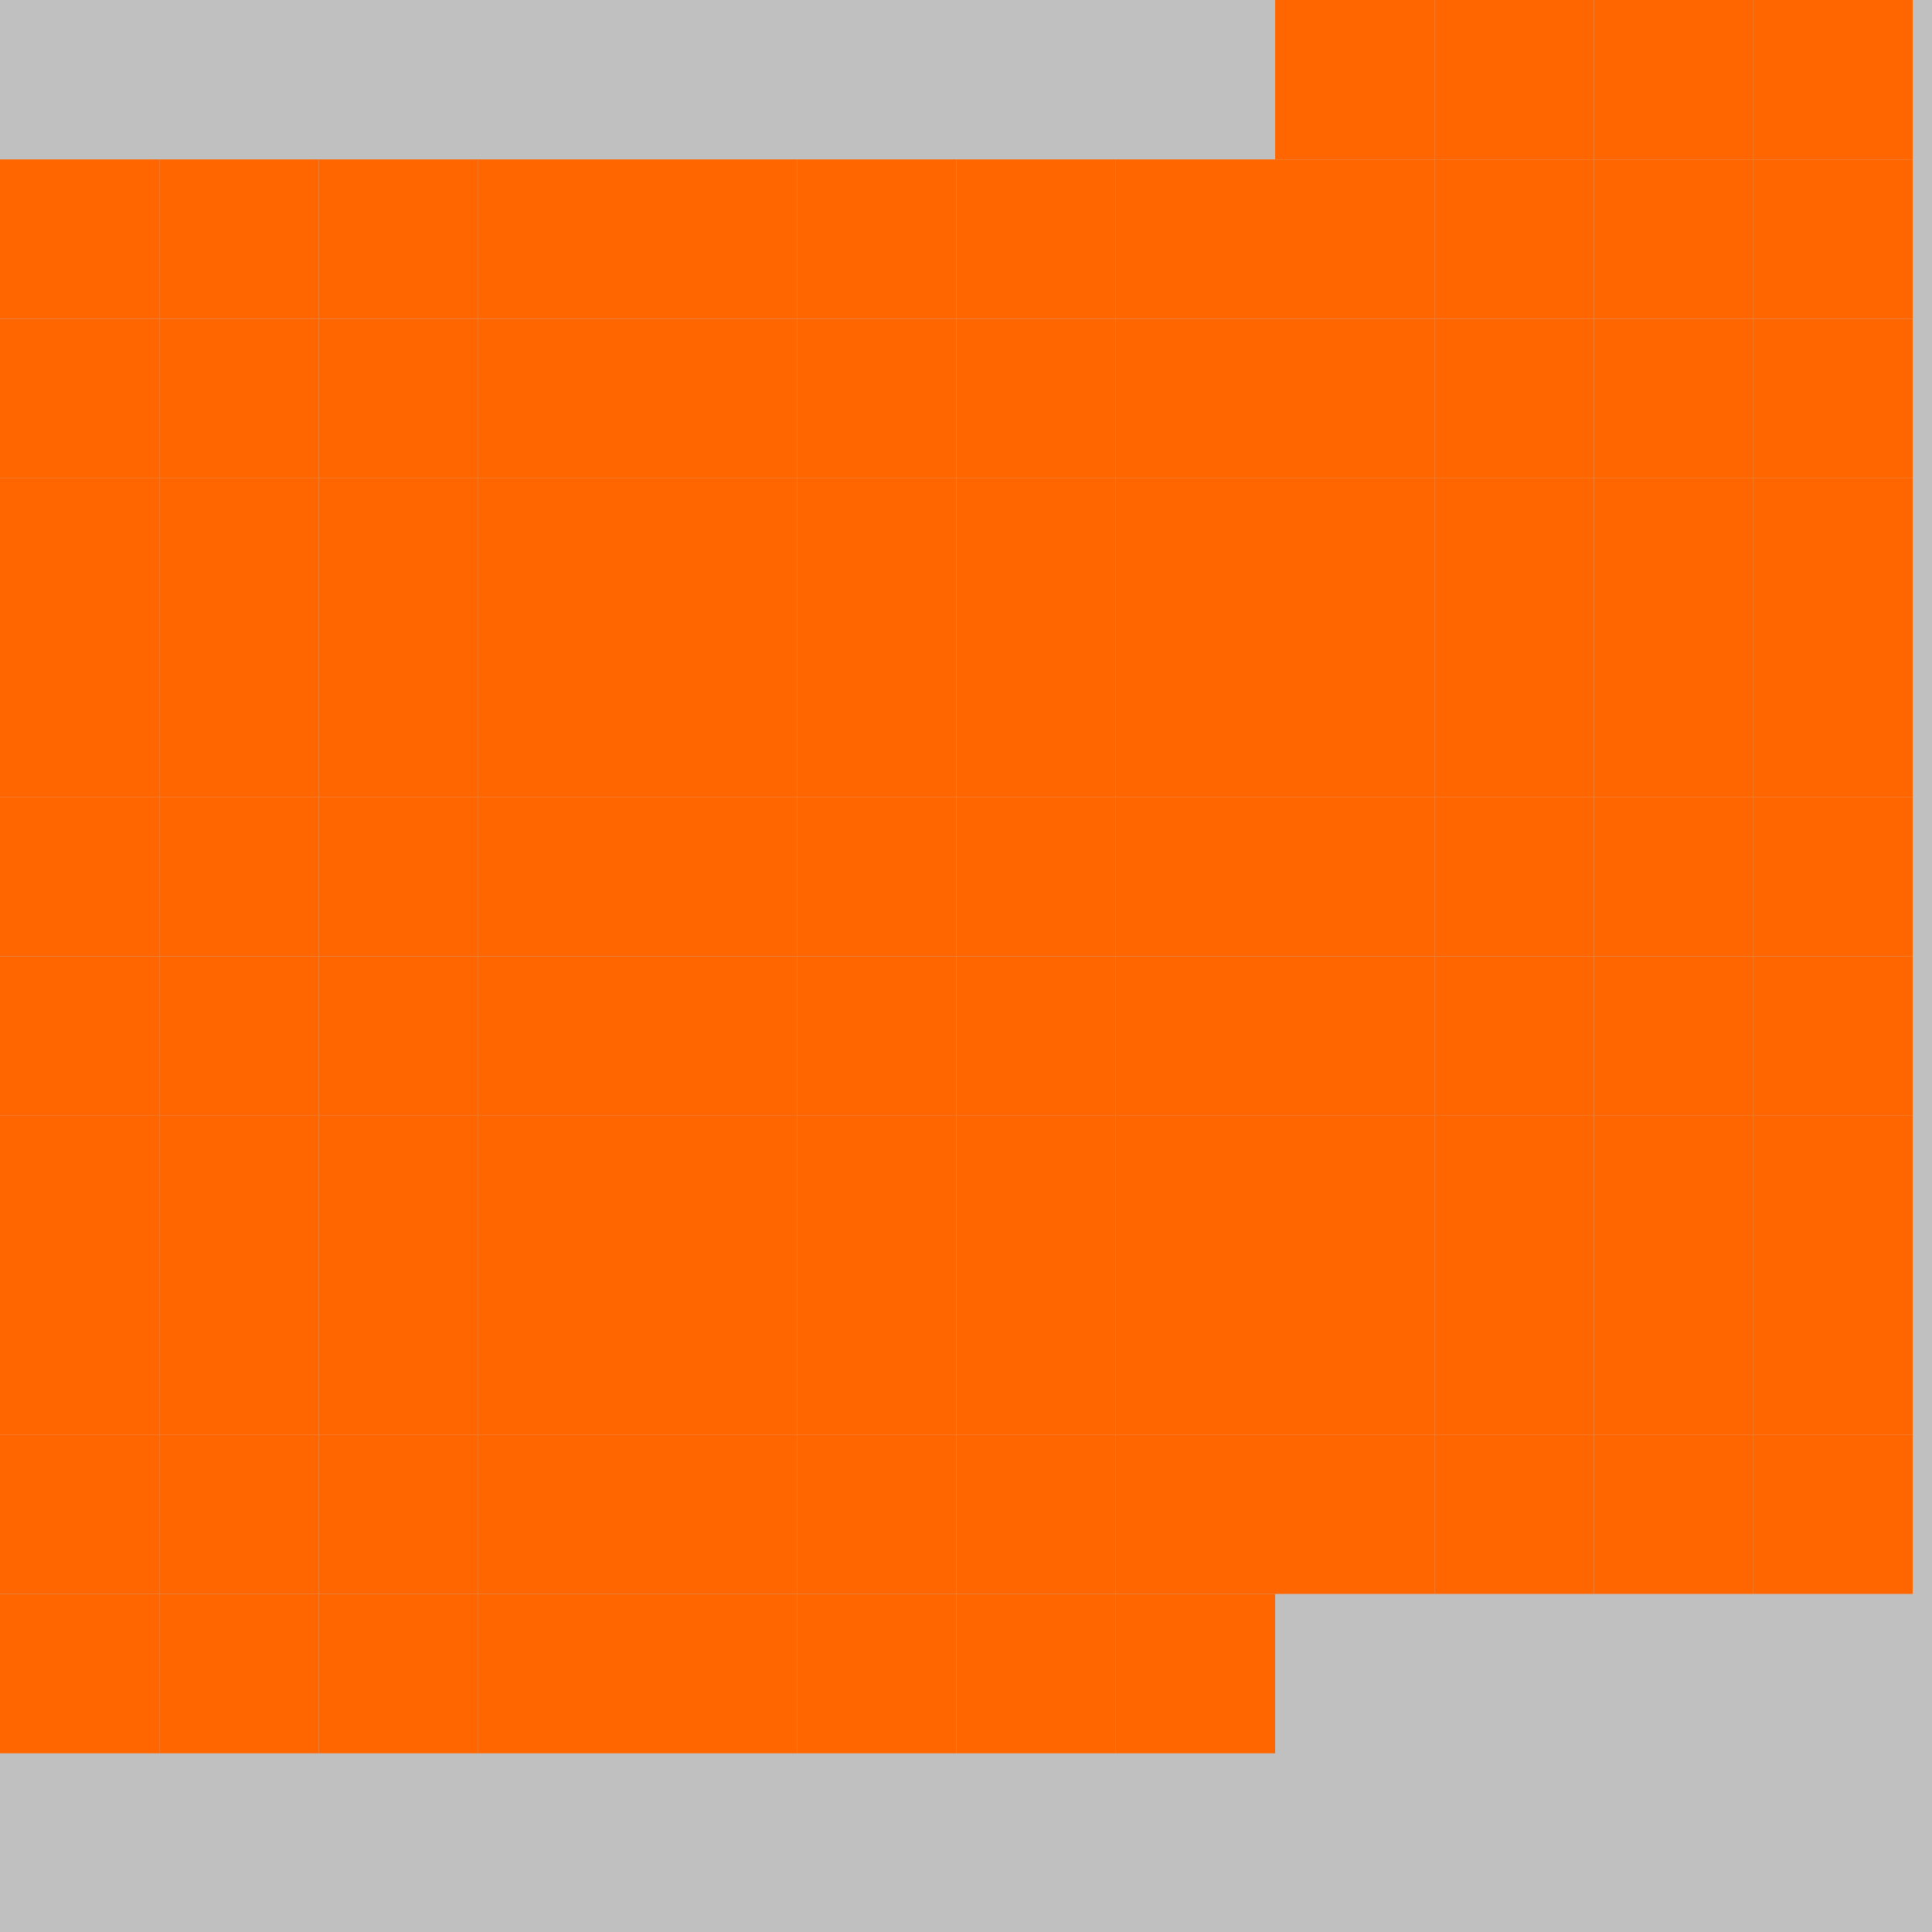
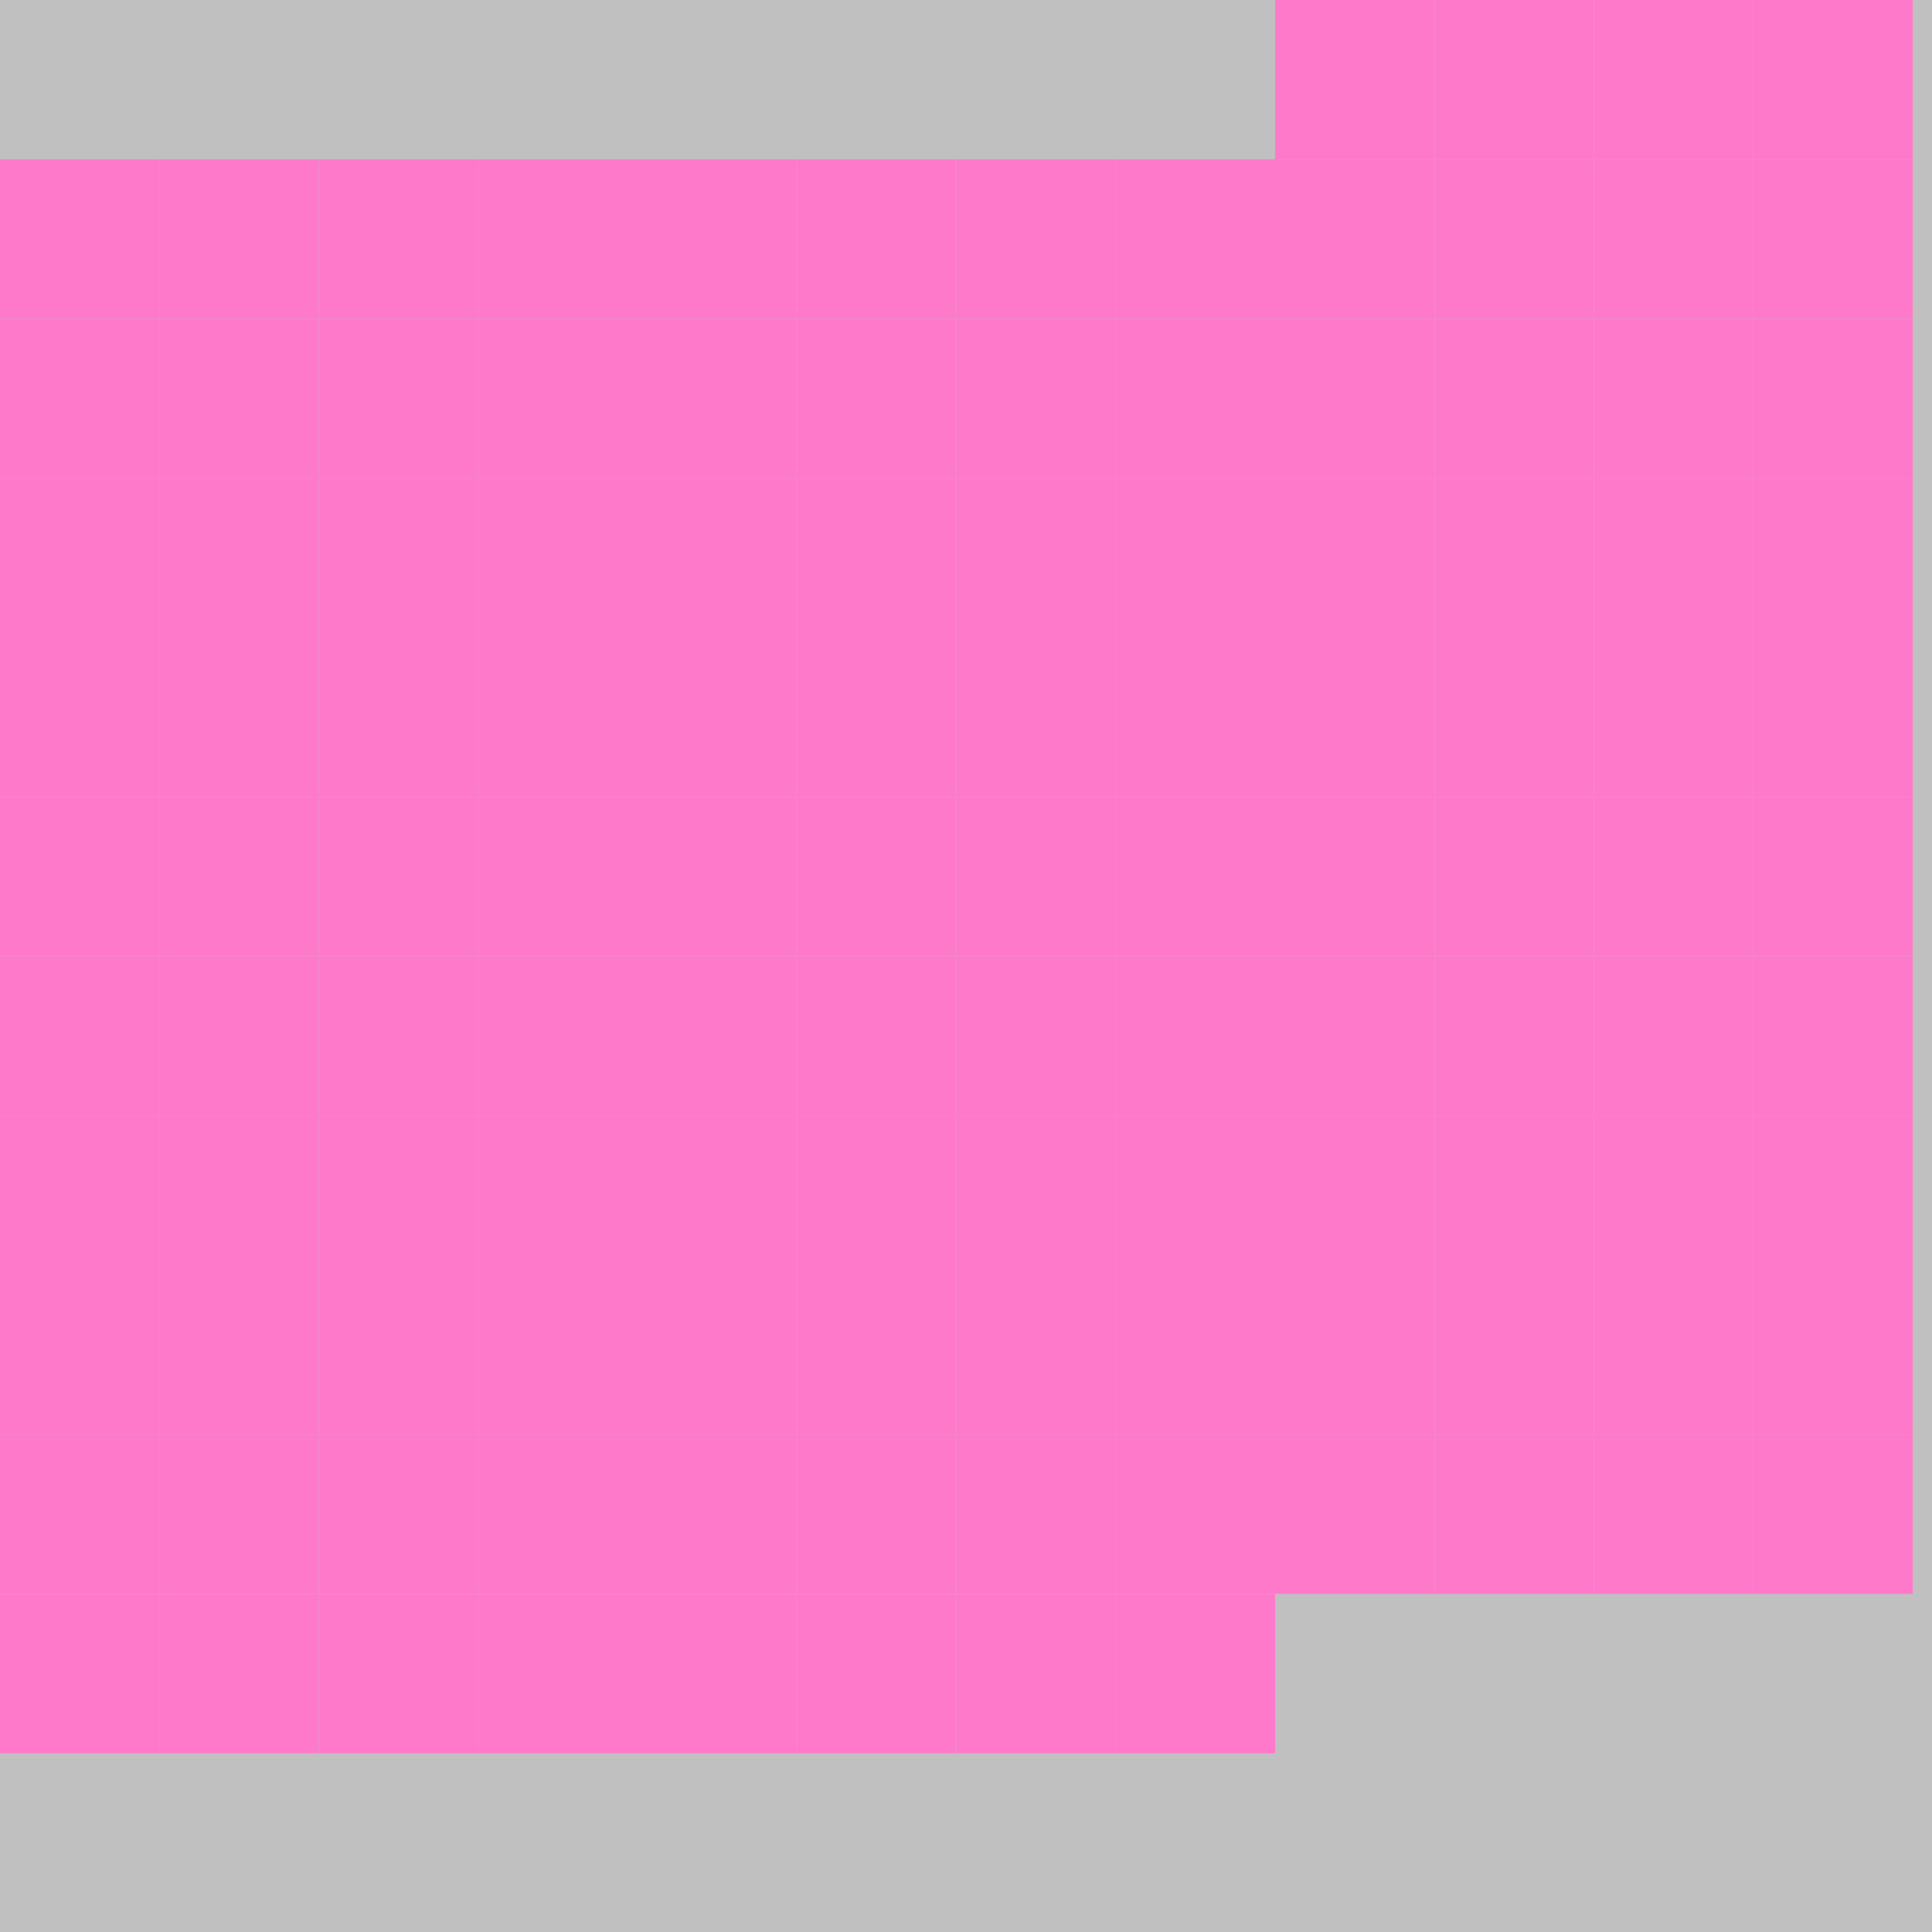
<svg xmlns="http://www.w3.org/2000/svg" version="1.1" height="800" width="800">
  <rect x="0" y="0" width="800" height="800" fill="rgb(192,192,192)" />
  <rect x="0" y="0" width="66" height="66" fill="none" />
  <rect x="66" y="0" width="66" height="66" fill="none" />
  <rect x="132" y="0" width="66" height="66" fill="none" />
  <rect x="198" y="0" width="66" height="66" fill="none" />
  <rect x="264" y="0" width="66" height="66" fill="none" />
  <rect x="330" y="0" width="66" height="66" fill="none" />
  <rect x="396" y="0" width="66" height="66" fill="none" />
  <rect x="462" y="0" width="66" height="66" fill="none" />
-   <rect x="528" y="0" width="66" height="66" fill="#FF6600" />
-   <rect x="594" y="0" width="66" height="66" fill="#FF6600" />
-   <rect x="660" y="0" width="66" height="66" fill="#FF6600" />
-   <rect x="726" y="0" width="66" height="66" fill="#FF6600" />
-   <rect x="0" y="66" width="66" height="66" fill="#FF6600" />
-   <rect x="66" y="66" width="66" height="66" fill="#FF6600" />
-   <rect x="132" y="66" width="66" height="66" fill="#FF6600" />
-   <rect x="198" y="66" width="66" height="66" fill="#FF6600" />
-   <rect x="264" y="66" width="66" height="66" fill="#FF6600" />
-   <rect x="330" y="66" width="66" height="66" fill="#FF6600" />
-   <rect x="396" y="66" width="66" height="66" fill="#FF6600" />
-   <rect x="462" y="66" width="66" height="66" fill="#FF6600" />
-   <rect x="528" y="66" width="66" height="66" fill="#FF6600" />
-   <rect x="594" y="66" width="66" height="66" fill="#FF6600" />
-   <rect x="660" y="66" width="66" height="66" fill="#FF6600" />
-   <rect x="726" y="66" width="66" height="66" fill="#FF6600" />
-   <rect x="0" y="132" width="66" height="66" fill="#FF6600" />
-   <rect x="66" y="132" width="66" height="66" fill="#FF6600" />
-   <rect x="132" y="132" width="66" height="66" fill="#FF6600" />
-   <rect x="198" y="132" width="66" height="66" fill="#FF6600" />
-   <rect x="264" y="132" width="66" height="66" fill="#FF6600" />
-   <rect x="330" y="132" width="66" height="66" fill="#FF6600" />
-   <rect x="396" y="132" width="66" height="66" fill="#FF6600" />
-   <rect x="462" y="132" width="66" height="66" fill="#FF6600" />
-   <rect x="528" y="132" width="66" height="66" fill="#FF6600" />
-   <rect x="594" y="132" width="66" height="66" fill="#FF6600" />
-   <rect x="660" y="132" width="66" height="66" fill="#FF6600" />
-   <rect x="726" y="132" width="66" height="66" fill="#FF6600" />
-   <rect x="0" y="198" width="66" height="66" fill="#FF6600" />
-   <rect x="66" y="198" width="66" height="66" fill="#FF6600" />
-   <rect x="132" y="198" width="66" height="66" fill="#FF6600" />
-   <rect x="198" y="198" width="66" height="66" fill="#FF6600" />
-   <rect x="264" y="198" width="66" height="66" fill="#FF6600" />
-   <rect x="330" y="198" width="66" height="66" fill="#FF6600" />
-   <rect x="396" y="198" width="66" height="66" fill="#FF6600" />
-   <rect x="462" y="198" width="66" height="66" fill="#FF6600" />
-   <rect x="528" y="198" width="66" height="66" fill="#FF6600" />
-   <rect x="594" y="198" width="66" height="66" fill="#FF6600" />
-   <rect x="660" y="198" width="66" height="66" fill="#FF6600" />
-   <rect x="726" y="198" width="66" height="66" fill="#FF6600" />
-   <rect x="0" y="264" width="66" height="66" fill="#FF6600" />
-   <rect x="66" y="264" width="66" height="66" fill="#FF6600" />
-   <rect x="132" y="264" width="66" height="66" fill="#FF6600" />
-   <rect x="198" y="264" width="66" height="66" fill="#FF6600" />
-   <rect x="264" y="264" width="66" height="66" fill="#FF6600" />
-   <rect x="330" y="264" width="66" height="66" fill="#FF6600" />
-   <rect x="396" y="264" width="66" height="66" fill="#FF6600" />
-   <rect x="462" y="264" width="66" height="66" fill="#FF6600" />
-   <rect x="528" y="264" width="66" height="66" fill="#FF6600" />
-   <rect x="594" y="264" width="66" height="66" fill="#FF6600" />
-   <rect x="660" y="264" width="66" height="66" fill="#FF6600" />
-   <rect x="726" y="264" width="66" height="66" fill="#FF6600" />
-   <rect x="0" y="330" width="66" height="66" fill="#FF6600" />
-   <rect x="66" y="330" width="66" height="66" fill="#FF6600" />
-   <rect x="132" y="330" width="66" height="66" fill="#FF6600" />
-   <rect x="198" y="330" width="66" height="66" fill="#FF6600" />
-   <rect x="264" y="330" width="66" height="66" fill="#FF6600" />
-   <rect x="330" y="330" width="66" height="66" fill="#FF6600" />
-   <rect x="396" y="330" width="66" height="66" fill="#FF6600" />
-   <rect x="462" y="330" width="66" height="66" fill="#FF6600" />
-   <rect x="528" y="330" width="66" height="66" fill="#FF6600" />
-   <rect x="594" y="330" width="66" height="66" fill="#FF6600" />
-   <rect x="660" y="330" width="66" height="66" fill="#FF6600" />
-   <rect x="726" y="330" width="66" height="66" fill="#FF6600" />
-   <rect x="0" y="396" width="66" height="66" fill="#FF6600" />
-   <rect x="66" y="396" width="66" height="66" fill="#FF6600" />
-   <rect x="132" y="396" width="66" height="66" fill="#FF6600" />
-   <rect x="198" y="396" width="66" height="66" fill="#FF6600" />
-   <rect x="264" y="396" width="66" height="66" fill="#FF6600" />
-   <rect x="330" y="396" width="66" height="66" fill="#FF6600" />
-   <rect x="396" y="396" width="66" height="66" fill="#FF6600" />
-   <rect x="462" y="396" width="66" height="66" fill="#FF6600" />
-   <rect x="528" y="396" width="66" height="66" fill="#FF6600" />
-   <rect x="594" y="396" width="66" height="66" fill="#FF6600" />
-   <rect x="660" y="396" width="66" height="66" fill="#FF6600" />
-   <rect x="726" y="396" width="66" height="66" fill="#FF6600" />
-   <rect x="0" y="462" width="66" height="66" fill="#FF6600" />
-   <rect x="66" y="462" width="66" height="66" fill="#FF6600" />
-   <rect x="132" y="462" width="66" height="66" fill="#FF6600" />
-   <rect x="198" y="462" width="66" height="66" fill="#FF6600" />
-   <rect x="264" y="462" width="66" height="66" fill="#FF6600" />
-   <rect x="330" y="462" width="66" height="66" fill="#FF6600" />
-   <rect x="396" y="462" width="66" height="66" fill="#FF6600" />
-   <rect x="462" y="462" width="66" height="66" fill="#FF6600" />
-   <rect x="528" y="462" width="66" height="66" fill="#FF6600" />
-   <rect x="594" y="462" width="66" height="66" fill="#FF6600" />
-   <rect x="660" y="462" width="66" height="66" fill="#FF6600" />
-   <rect x="726" y="462" width="66" height="66" fill="#FF6600" />
-   <rect x="0" y="528" width="66" height="66" fill="#FF6600" />
-   <rect x="66" y="528" width="66" height="66" fill="#FF6600" />
-   <rect x="132" y="528" width="66" height="66" fill="#FF6600" />
-   <rect x="198" y="528" width="66" height="66" fill="#FF6600" />
-   <rect x="264" y="528" width="66" height="66" fill="#FF6600" />
-   <rect x="330" y="528" width="66" height="66" fill="#FF6600" />
-   <rect x="396" y="528" width="66" height="66" fill="#FF6600" />
-   <rect x="462" y="528" width="66" height="66" fill="#FF6600" />
-   <rect x="528" y="528" width="66" height="66" fill="#FF6600" />
-   <rect x="594" y="528" width="66" height="66" fill="#FF6600" />
-   <rect x="660" y="528" width="66" height="66" fill="#FF6600" />
-   <rect x="726" y="528" width="66" height="66" fill="#FF6600" />
-   <rect x="0" y="594" width="66" height="66" fill="#FF6600" />
-   <rect x="66" y="594" width="66" height="66" fill="#FF6600" />
-   <rect x="132" y="594" width="66" height="66" fill="#FF6600" />
-   <rect x="198" y="594" width="66" height="66" fill="#FF6600" />
-   <rect x="264" y="594" width="66" height="66" fill="#FF6600" />
-   <rect x="330" y="594" width="66" height="66" fill="#FF6600" />
-   <rect x="396" y="594" width="66" height="66" fill="#FF6600" />
-   <rect x="462" y="594" width="66" height="66" fill="#FF6600" />
-   <rect x="528" y="594" width="66" height="66" fill="#FF6600" />
-   <rect x="594" y="594" width="66" height="66" fill="#FF6600" />
-   <rect x="660" y="594" width="66" height="66" fill="#FF6600" />
-   <rect x="726" y="594" width="66" height="66" fill="#FF6600" />
-   <rect x="0" y="660" width="66" height="66" fill="#FF6600" />
-   <rect x="66" y="660" width="66" height="66" fill="#FF6600" />
-   <rect x="132" y="660" width="66" height="66" fill="#FF6600" />
-   <rect x="198" y="660" width="66" height="66" fill="#FF6600" />
-   <rect x="264" y="660" width="66" height="66" fill="#FF6600" />
-   <rect x="330" y="660" width="66" height="66" fill="#FF6600" />
-   <rect x="396" y="660" width="66" height="66" fill="#FF6600" />
-   <rect x="462" y="660" width="66" height="66" fill="#FF6600" />
+   <rect x="528" y="0" width="66" height="66" fill="rgb(255,121,203)" />
+   <rect x="594" y="0" width="66" height="66" fill="rgb(255,121,203)" />
+   <rect x="660" y="0" width="66" height="66" fill="rgb(255,121,203)" />
+   <rect x="726" y="0" width="66" height="66" fill="rgb(255,121,203)" />
+   <rect x="0" y="66" width="66" height="66" fill="rgb(255,121,203)" />
+   <rect x="66" y="66" width="66" height="66" fill="rgb(255,121,203)" />
+   <rect x="132" y="66" width="66" height="66" fill="rgb(255,121,203)" />
+   <rect x="198" y="66" width="66" height="66" fill="rgb(255,121,203)" />
+   <rect x="264" y="66" width="66" height="66" fill="rgb(255,121,203)" />
+   <rect x="330" y="66" width="66" height="66" fill="rgb(255,121,203)" />
+   <rect x="396" y="66" width="66" height="66" fill="rgb(255,121,203)" />
+   <rect x="462" y="66" width="66" height="66" fill="rgb(255,121,203)" />
+   <rect x="528" y="66" width="66" height="66" fill="rgb(255,121,203)" />
+   <rect x="594" y="66" width="66" height="66" fill="rgb(255,121,203)" />
+   <rect x="660" y="66" width="66" height="66" fill="rgb(255,121,203)" />
+   <rect x="726" y="66" width="66" height="66" fill="rgb(255,121,203)" />
+   <rect x="0" y="132" width="66" height="66" fill="rgb(255,121,203)" />
+   <rect x="66" y="132" width="66" height="66" fill="rgb(255,121,203)" />
+   <rect x="132" y="132" width="66" height="66" fill="rgb(255,121,203)" />
+   <rect x="198" y="132" width="66" height="66" fill="rgb(255,121,203)" />
+   <rect x="264" y="132" width="66" height="66" fill="rgb(255,121,203)" />
+   <rect x="330" y="132" width="66" height="66" fill="rgb(255,121,203)" />
+   <rect x="396" y="132" width="66" height="66" fill="rgb(255,121,203)" />
+   <rect x="462" y="132" width="66" height="66" fill="rgb(255,121,203)" />
+   <rect x="528" y="132" width="66" height="66" fill="rgb(255,121,203)" />
+   <rect x="594" y="132" width="66" height="66" fill="rgb(255,121,203)" />
+   <rect x="660" y="132" width="66" height="66" fill="rgb(255,121,203)" />
+   <rect x="726" y="132" width="66" height="66" fill="rgb(255,121,203)" />
+   <rect x="0" y="198" width="66" height="66" fill="rgb(255,121,203)" />
+   <rect x="66" y="198" width="66" height="66" fill="rgb(255,121,203)" />
+   <rect x="132" y="198" width="66" height="66" fill="rgb(255,121,203)" />
+   <rect x="198" y="198" width="66" height="66" fill="rgb(255,121,203)" />
+   <rect x="264" y="198" width="66" height="66" fill="rgb(255,121,203)" />
+   <rect x="330" y="198" width="66" height="66" fill="rgb(255,121,203)" />
+   <rect x="396" y="198" width="66" height="66" fill="rgb(255,121,203)" />
+   <rect x="462" y="198" width="66" height="66" fill="rgb(255,121,203)" />
+   <rect x="528" y="198" width="66" height="66" fill="rgb(255,121,203)" />
+   <rect x="594" y="198" width="66" height="66" fill="rgb(255,121,203)" />
+   <rect x="660" y="198" width="66" height="66" fill="rgb(255,121,203)" />
+   <rect x="726" y="198" width="66" height="66" fill="rgb(255,121,203)" />
+   <rect x="0" y="264" width="66" height="66" fill="rgb(255,121,203)" />
+   <rect x="66" y="264" width="66" height="66" fill="rgb(255,121,203)" />
+   <rect x="132" y="264" width="66" height="66" fill="rgb(255,121,203)" />
+   <rect x="198" y="264" width="66" height="66" fill="rgb(255,121,203)" />
+   <rect x="264" y="264" width="66" height="66" fill="rgb(255,121,203)" />
+   <rect x="330" y="264" width="66" height="66" fill="rgb(255,121,203)" />
+   <rect x="396" y="264" width="66" height="66" fill="rgb(255,121,203)" />
+   <rect x="462" y="264" width="66" height="66" fill="rgb(255,121,203)" />
+   <rect x="528" y="264" width="66" height="66" fill="rgb(255,121,203)" />
+   <rect x="594" y="264" width="66" height="66" fill="rgb(255,121,203)" />
+   <rect x="660" y="264" width="66" height="66" fill="rgb(255,121,203)" />
+   <rect x="726" y="264" width="66" height="66" fill="rgb(255,121,203)" />
+   <rect x="0" y="330" width="66" height="66" fill="rgb(255,121,203)" />
+   <rect x="66" y="330" width="66" height="66" fill="rgb(255,121,203)" />
+   <rect x="132" y="330" width="66" height="66" fill="rgb(255,121,203)" />
+   <rect x="198" y="330" width="66" height="66" fill="rgb(255,121,203)" />
+   <rect x="264" y="330" width="66" height="66" fill="rgb(255,121,203)" />
+   <rect x="330" y="330" width="66" height="66" fill="rgb(255,121,203)" />
+   <rect x="396" y="330" width="66" height="66" fill="rgb(255,121,203)" />
+   <rect x="462" y="330" width="66" height="66" fill="rgb(255,121,203)" />
+   <rect x="528" y="330" width="66" height="66" fill="rgb(255,121,203)" />
+   <rect x="594" y="330" width="66" height="66" fill="rgb(255,121,203)" />
+   <rect x="660" y="330" width="66" height="66" fill="rgb(255,121,203)" />
+   <rect x="726" y="330" width="66" height="66" fill="rgb(255,121,203)" />
+   <rect x="0" y="396" width="66" height="66" fill="rgb(255,121,203)" />
+   <rect x="66" y="396" width="66" height="66" fill="rgb(255,121,203)" />
+   <rect x="132" y="396" width="66" height="66" fill="rgb(255,121,203)" />
+   <rect x="198" y="396" width="66" height="66" fill="rgb(255,121,203)" />
+   <rect x="264" y="396" width="66" height="66" fill="rgb(255,121,203)" />
+   <rect x="330" y="396" width="66" height="66" fill="rgb(255,121,203)" />
+   <rect x="396" y="396" width="66" height="66" fill="rgb(255,121,203)" />
+   <rect x="462" y="396" width="66" height="66" fill="rgb(255,121,203)" />
+   <rect x="528" y="396" width="66" height="66" fill="rgb(255,121,203)" />
+   <rect x="594" y="396" width="66" height="66" fill="rgb(255,121,203)" />
+   <rect x="660" y="396" width="66" height="66" fill="rgb(255,121,203)" />
+   <rect x="726" y="396" width="66" height="66" fill="rgb(255,121,203)" />
+   <rect x="0" y="462" width="66" height="66" fill="rgb(255,121,203)" />
+   <rect x="66" y="462" width="66" height="66" fill="rgb(255,121,203)" />
+   <rect x="132" y="462" width="66" height="66" fill="rgb(255,121,203)" />
+   <rect x="198" y="462" width="66" height="66" fill="rgb(255,121,203)" />
+   <rect x="264" y="462" width="66" height="66" fill="rgb(255,121,203)" />
+   <rect x="330" y="462" width="66" height="66" fill="rgb(255,121,203)" />
+   <rect x="396" y="462" width="66" height="66" fill="rgb(255,121,203)" />
+   <rect x="462" y="462" width="66" height="66" fill="rgb(255,121,203)" />
+   <rect x="528" y="462" width="66" height="66" fill="rgb(255,121,203)" />
+   <rect x="594" y="462" width="66" height="66" fill="rgb(255,121,203)" />
+   <rect x="660" y="462" width="66" height="66" fill="rgb(255,121,203)" />
+   <rect x="726" y="462" width="66" height="66" fill="rgb(255,121,203)" />
+   <rect x="0" y="528" width="66" height="66" fill="rgb(255,121,203)" />
+   <rect x="66" y="528" width="66" height="66" fill="rgb(255,121,203)" />
+   <rect x="132" y="528" width="66" height="66" fill="rgb(255,121,203)" />
+   <rect x="198" y="528" width="66" height="66" fill="rgb(255,121,203)" />
+   <rect x="264" y="528" width="66" height="66" fill="rgb(255,121,203)" />
+   <rect x="330" y="528" width="66" height="66" fill="rgb(255,121,203)" />
+   <rect x="396" y="528" width="66" height="66" fill="rgb(255,121,203)" />
+   <rect x="462" y="528" width="66" height="66" fill="rgb(255,121,203)" />
+   <rect x="528" y="528" width="66" height="66" fill="rgb(255,121,203)" />
+   <rect x="594" y="528" width="66" height="66" fill="rgb(255,121,203)" />
+   <rect x="660" y="528" width="66" height="66" fill="rgb(255,121,203)" />
+   <rect x="726" y="528" width="66" height="66" fill="rgb(255,121,203)" />
+   <rect x="0" y="594" width="66" height="66" fill="rgb(255,121,203)" />
+   <rect x="66" y="594" width="66" height="66" fill="rgb(255,121,203)" />
+   <rect x="132" y="594" width="66" height="66" fill="rgb(255,121,203)" />
+   <rect x="198" y="594" width="66" height="66" fill="rgb(255,121,203)" />
+   <rect x="264" y="594" width="66" height="66" fill="rgb(255,121,203)" />
+   <rect x="330" y="594" width="66" height="66" fill="rgb(255,121,203)" />
+   <rect x="396" y="594" width="66" height="66" fill="rgb(255,121,203)" />
+   <rect x="462" y="594" width="66" height="66" fill="rgb(255,121,203)" />
+   <rect x="528" y="594" width="66" height="66" fill="rgb(255,121,203)" />
+   <rect x="594" y="594" width="66" height="66" fill="rgb(255,121,203)" />
+   <rect x="660" y="594" width="66" height="66" fill="rgb(255,121,203)" />
+   <rect x="726" y="594" width="66" height="66" fill="rgb(255,121,203)" />
+   <rect x="0" y="660" width="66" height="66" fill="rgb(255,121,203)" />
+   <rect x="66" y="660" width="66" height="66" fill="rgb(255,121,203)" />
+   <rect x="132" y="660" width="66" height="66" fill="rgb(255,121,203)" />
+   <rect x="198" y="660" width="66" height="66" fill="rgb(255,121,203)" />
+   <rect x="264" y="660" width="66" height="66" fill="rgb(255,121,203)" />
+   <rect x="330" y="660" width="66" height="66" fill="rgb(255,121,203)" />
+   <rect x="396" y="660" width="66" height="66" fill="rgb(255,121,203)" />
+   <rect x="462" y="660" width="66" height="66" fill="rgb(255,121,203)" />
</svg>
